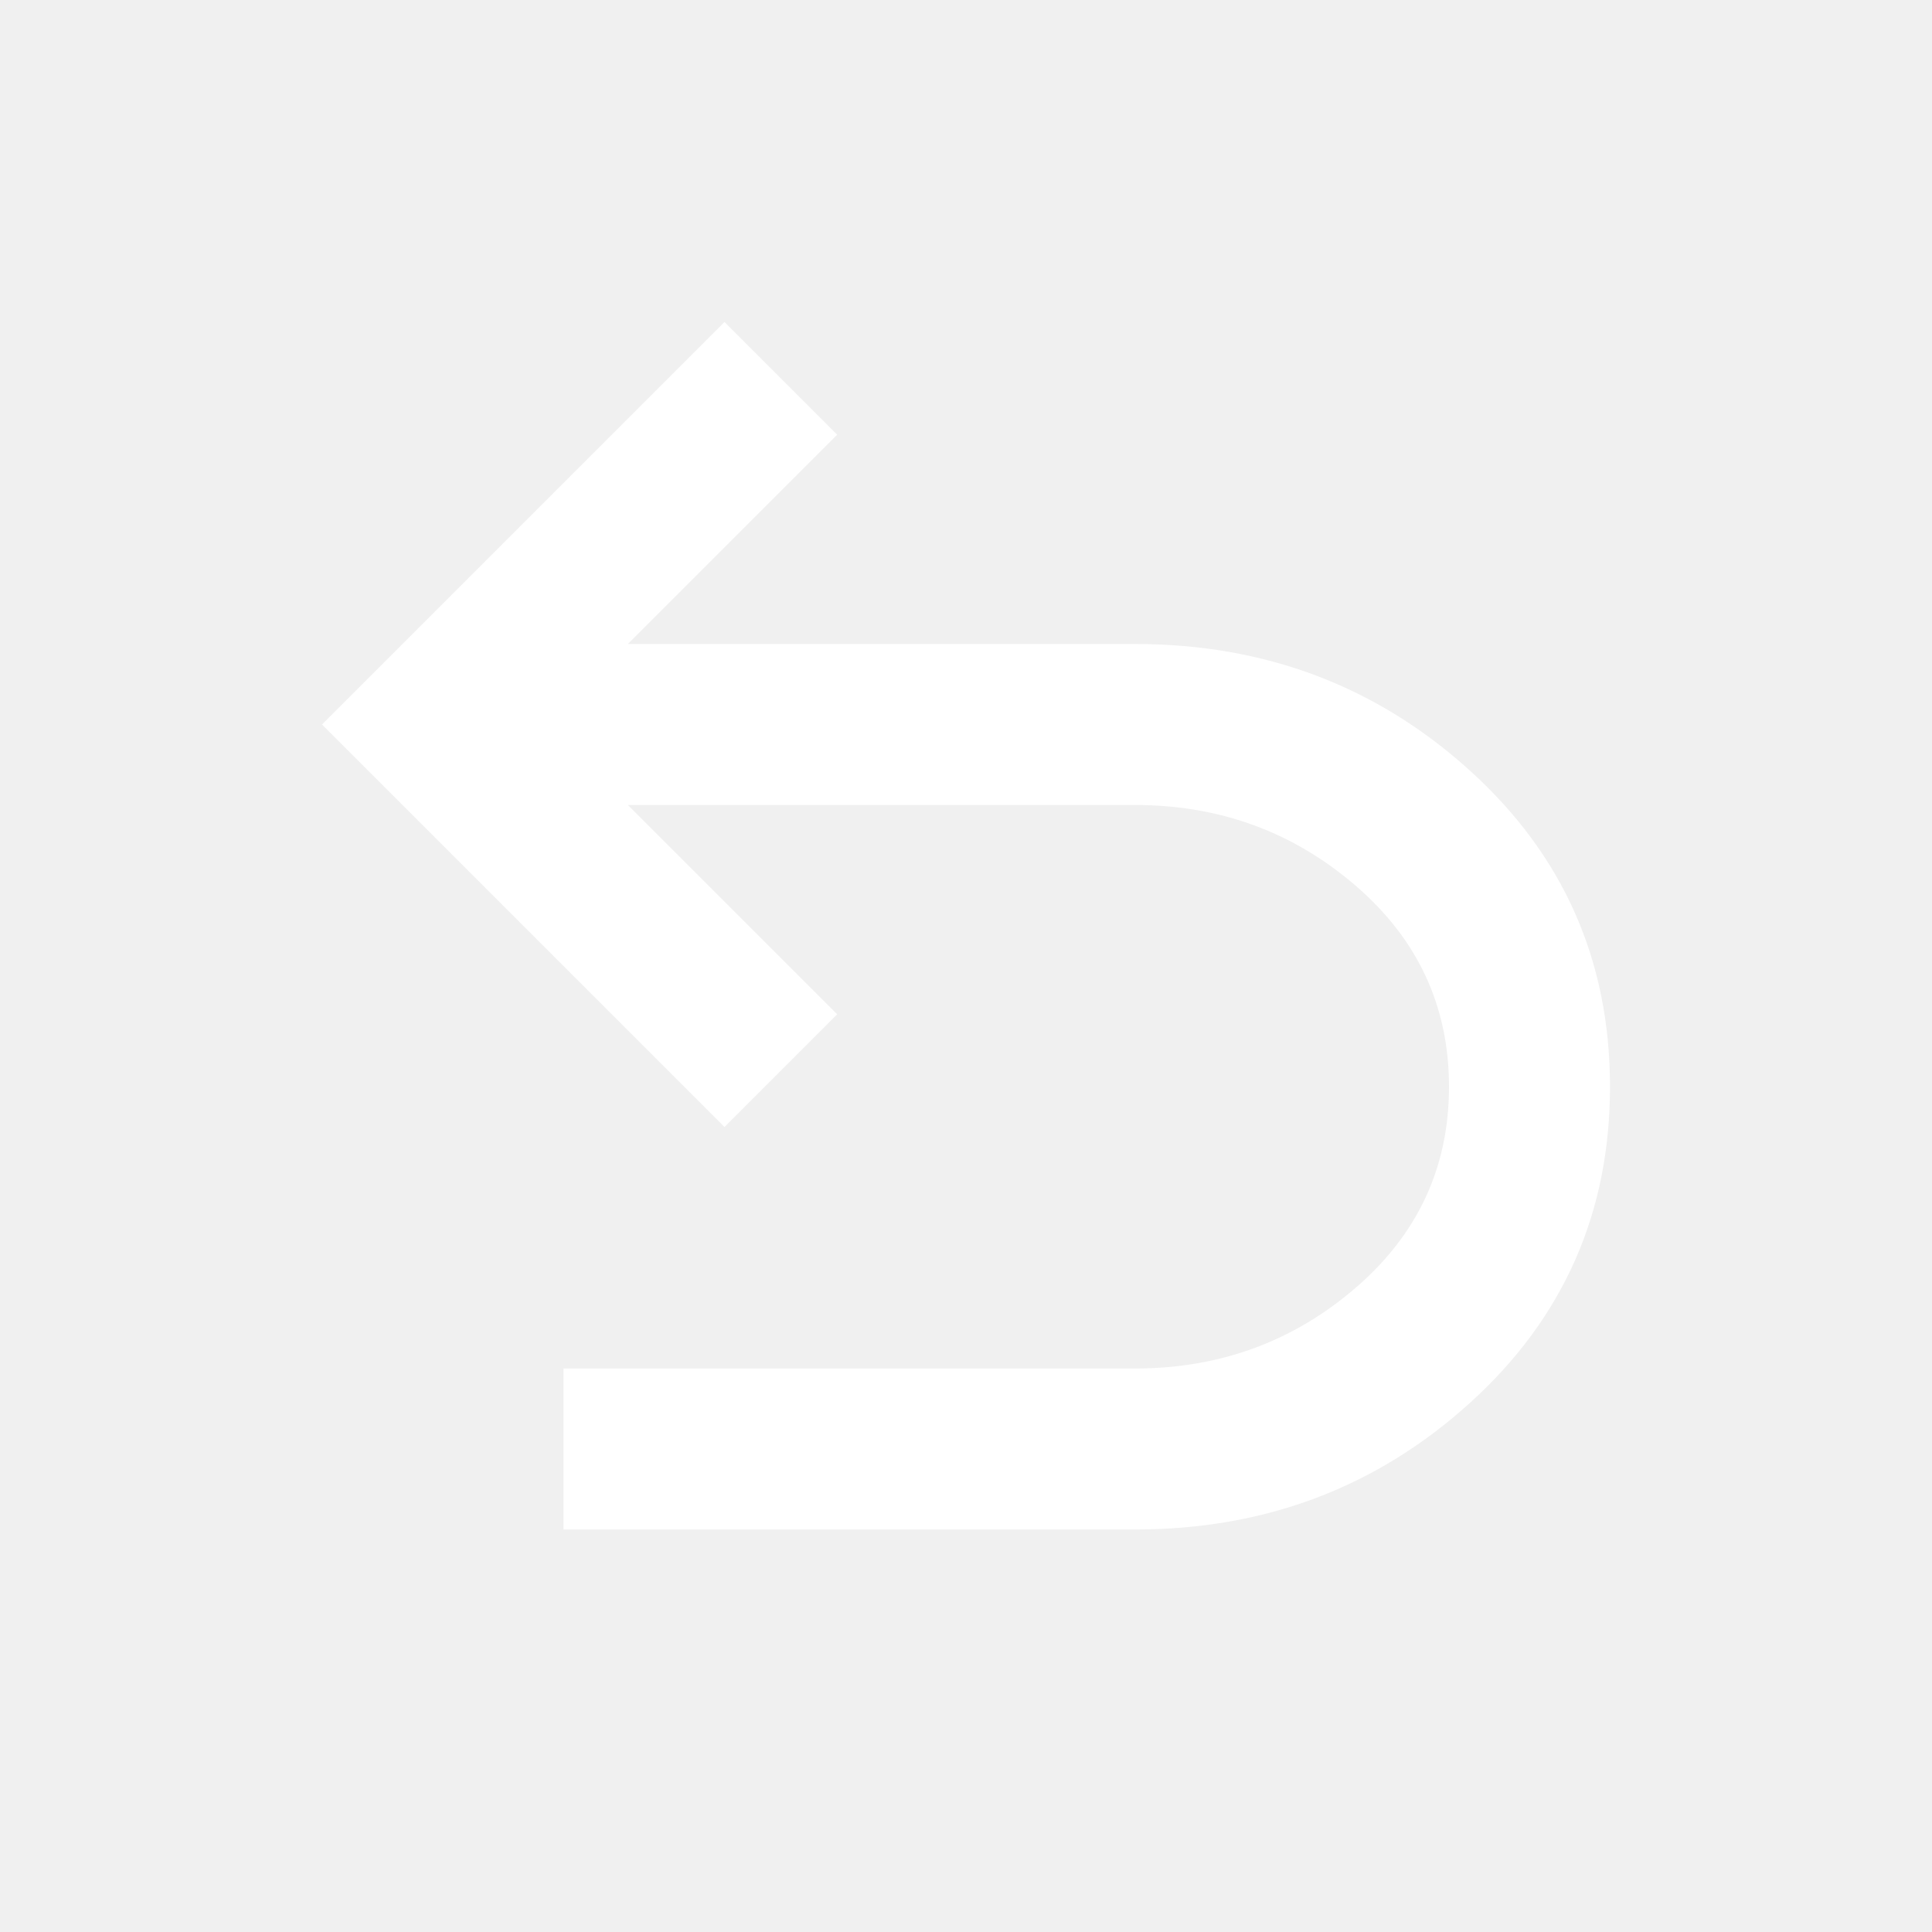
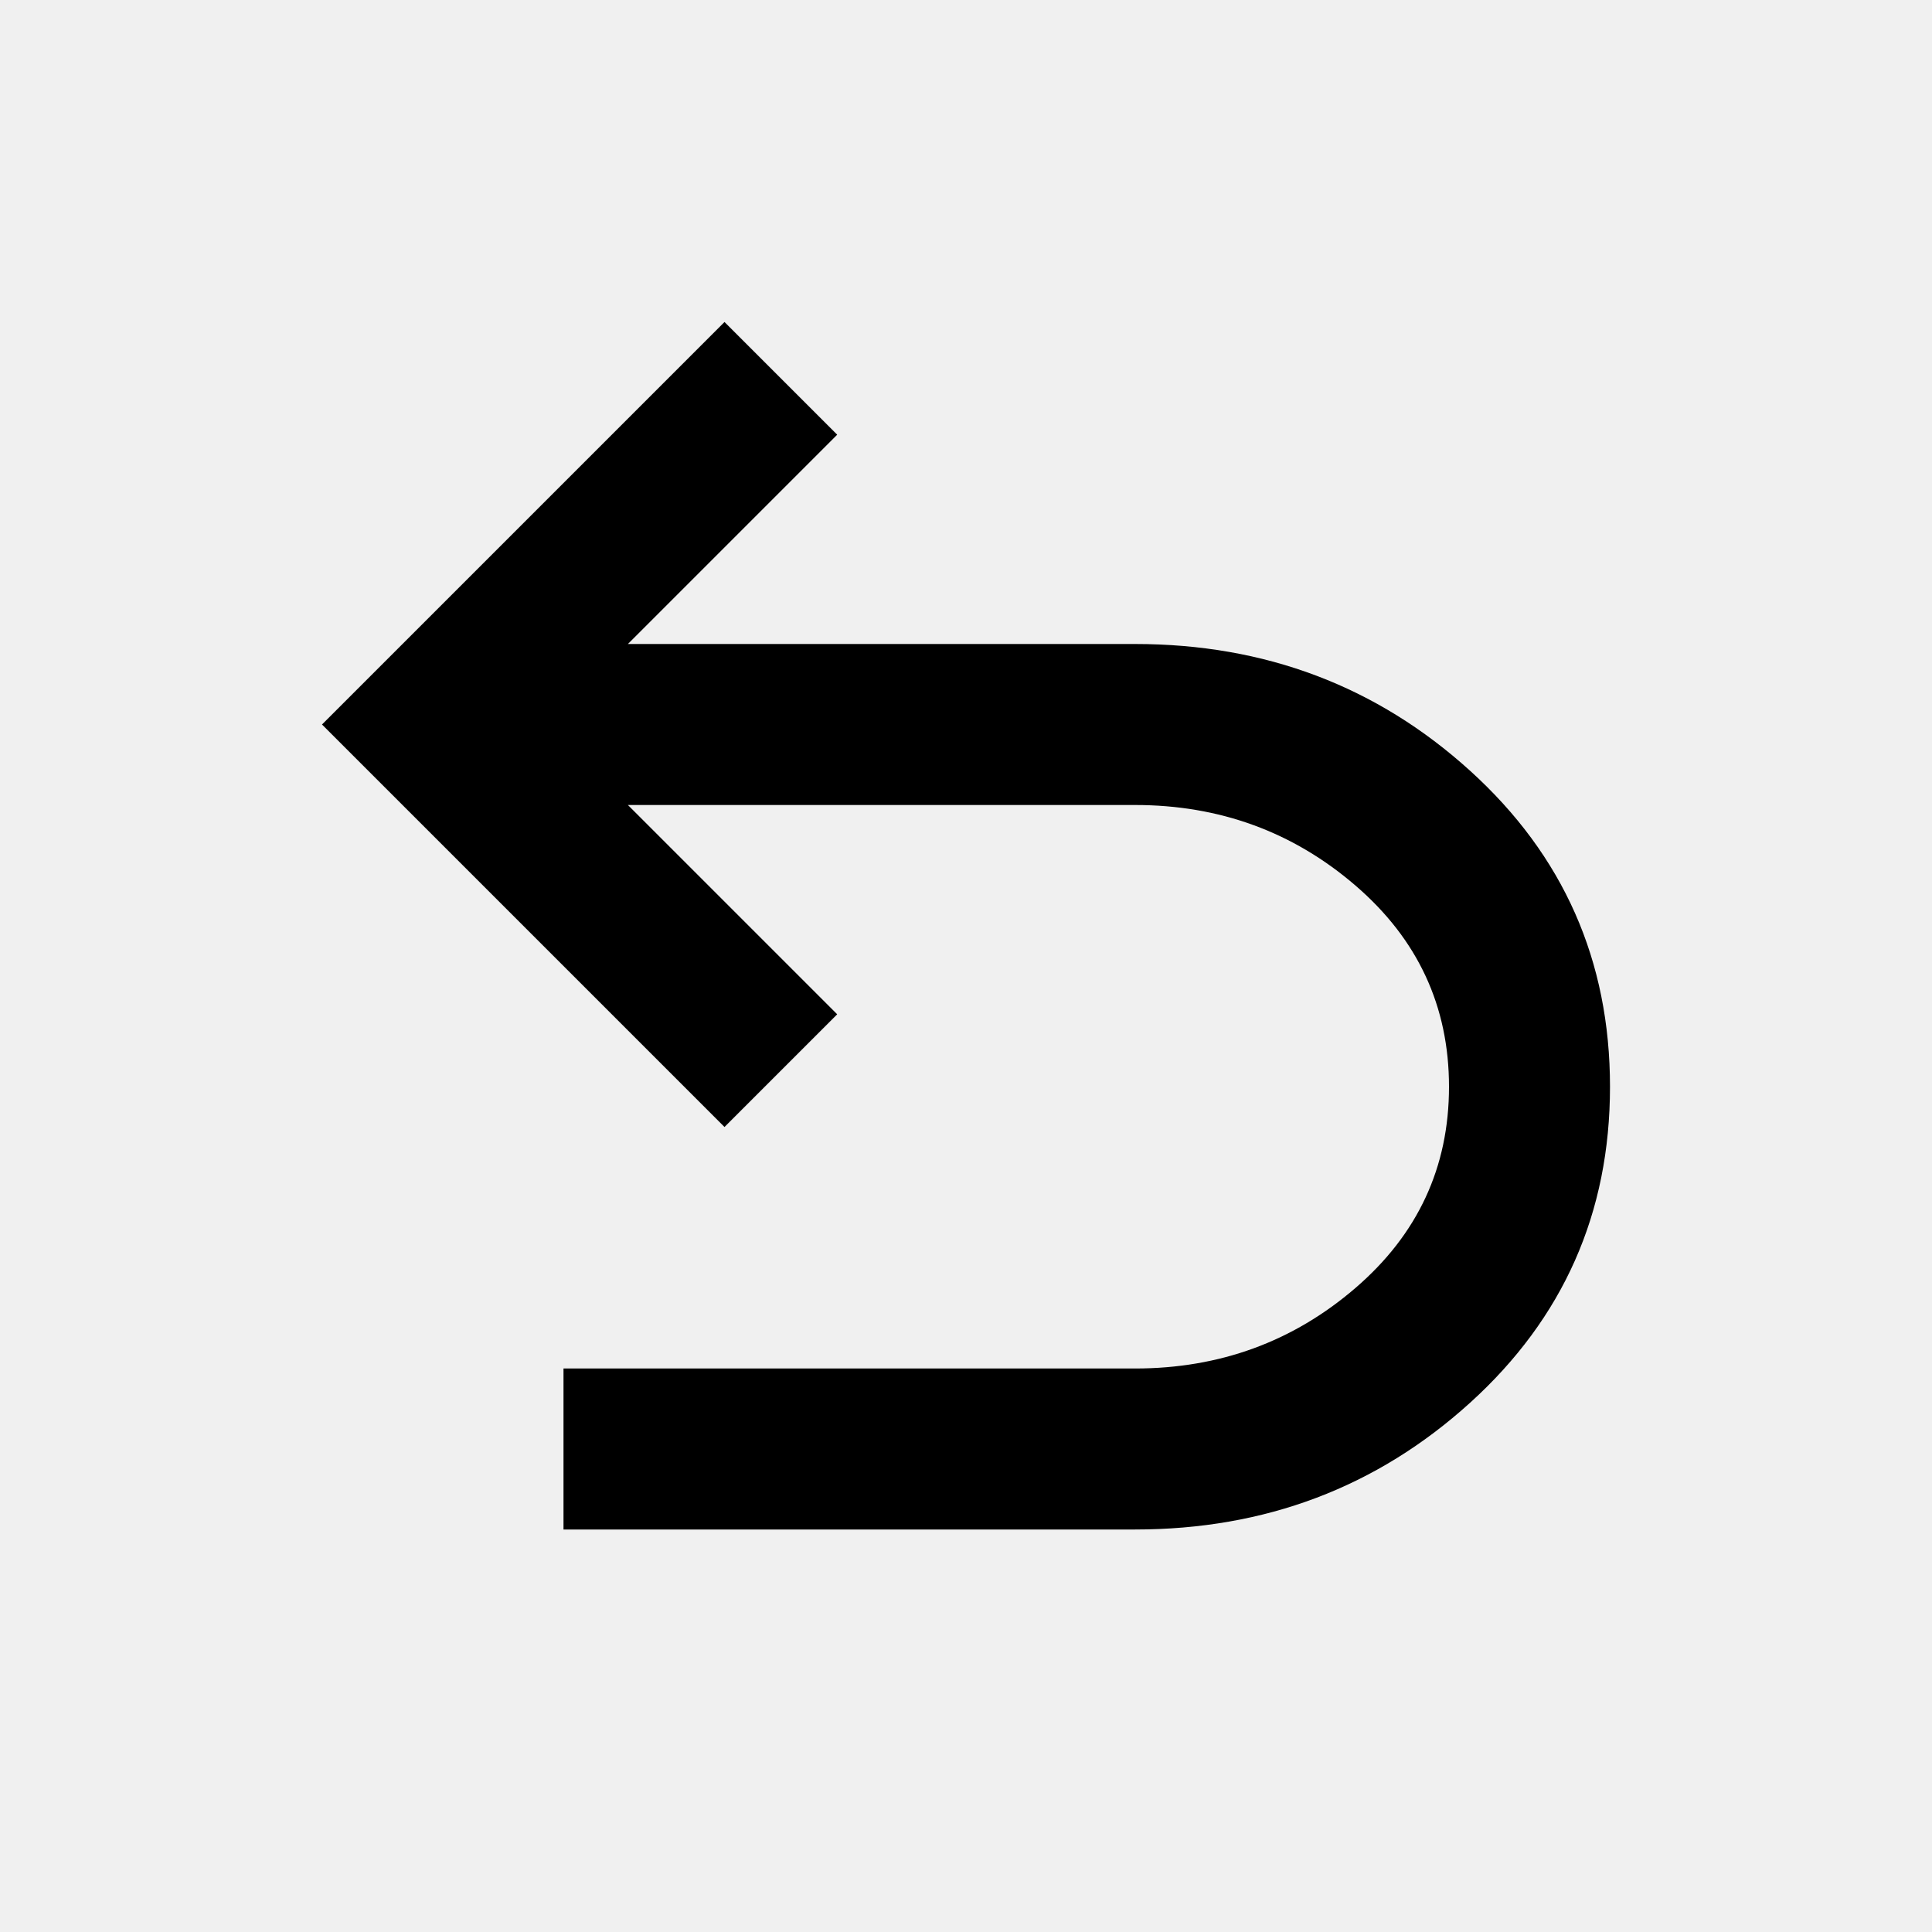
- <svg xmlns="http://www.w3.org/2000/svg" fill="#fff" height="24" viewBox="0 -960 960 960" width="24">
+ <svg xmlns="http://www.w3.org/2000/svg" height="24" viewBox="0 -960 960 960" width="24">
  <path d="M280-200v-80h284q63 0 109.5-40T720-420q0-60-46.5-100T564-560H312l104 104-56 56-200-200 200-200 56 56-104 104h252q97 0 166.5 63T800-420q0 94-69.5 157T564-200H280Z" />
</svg>
